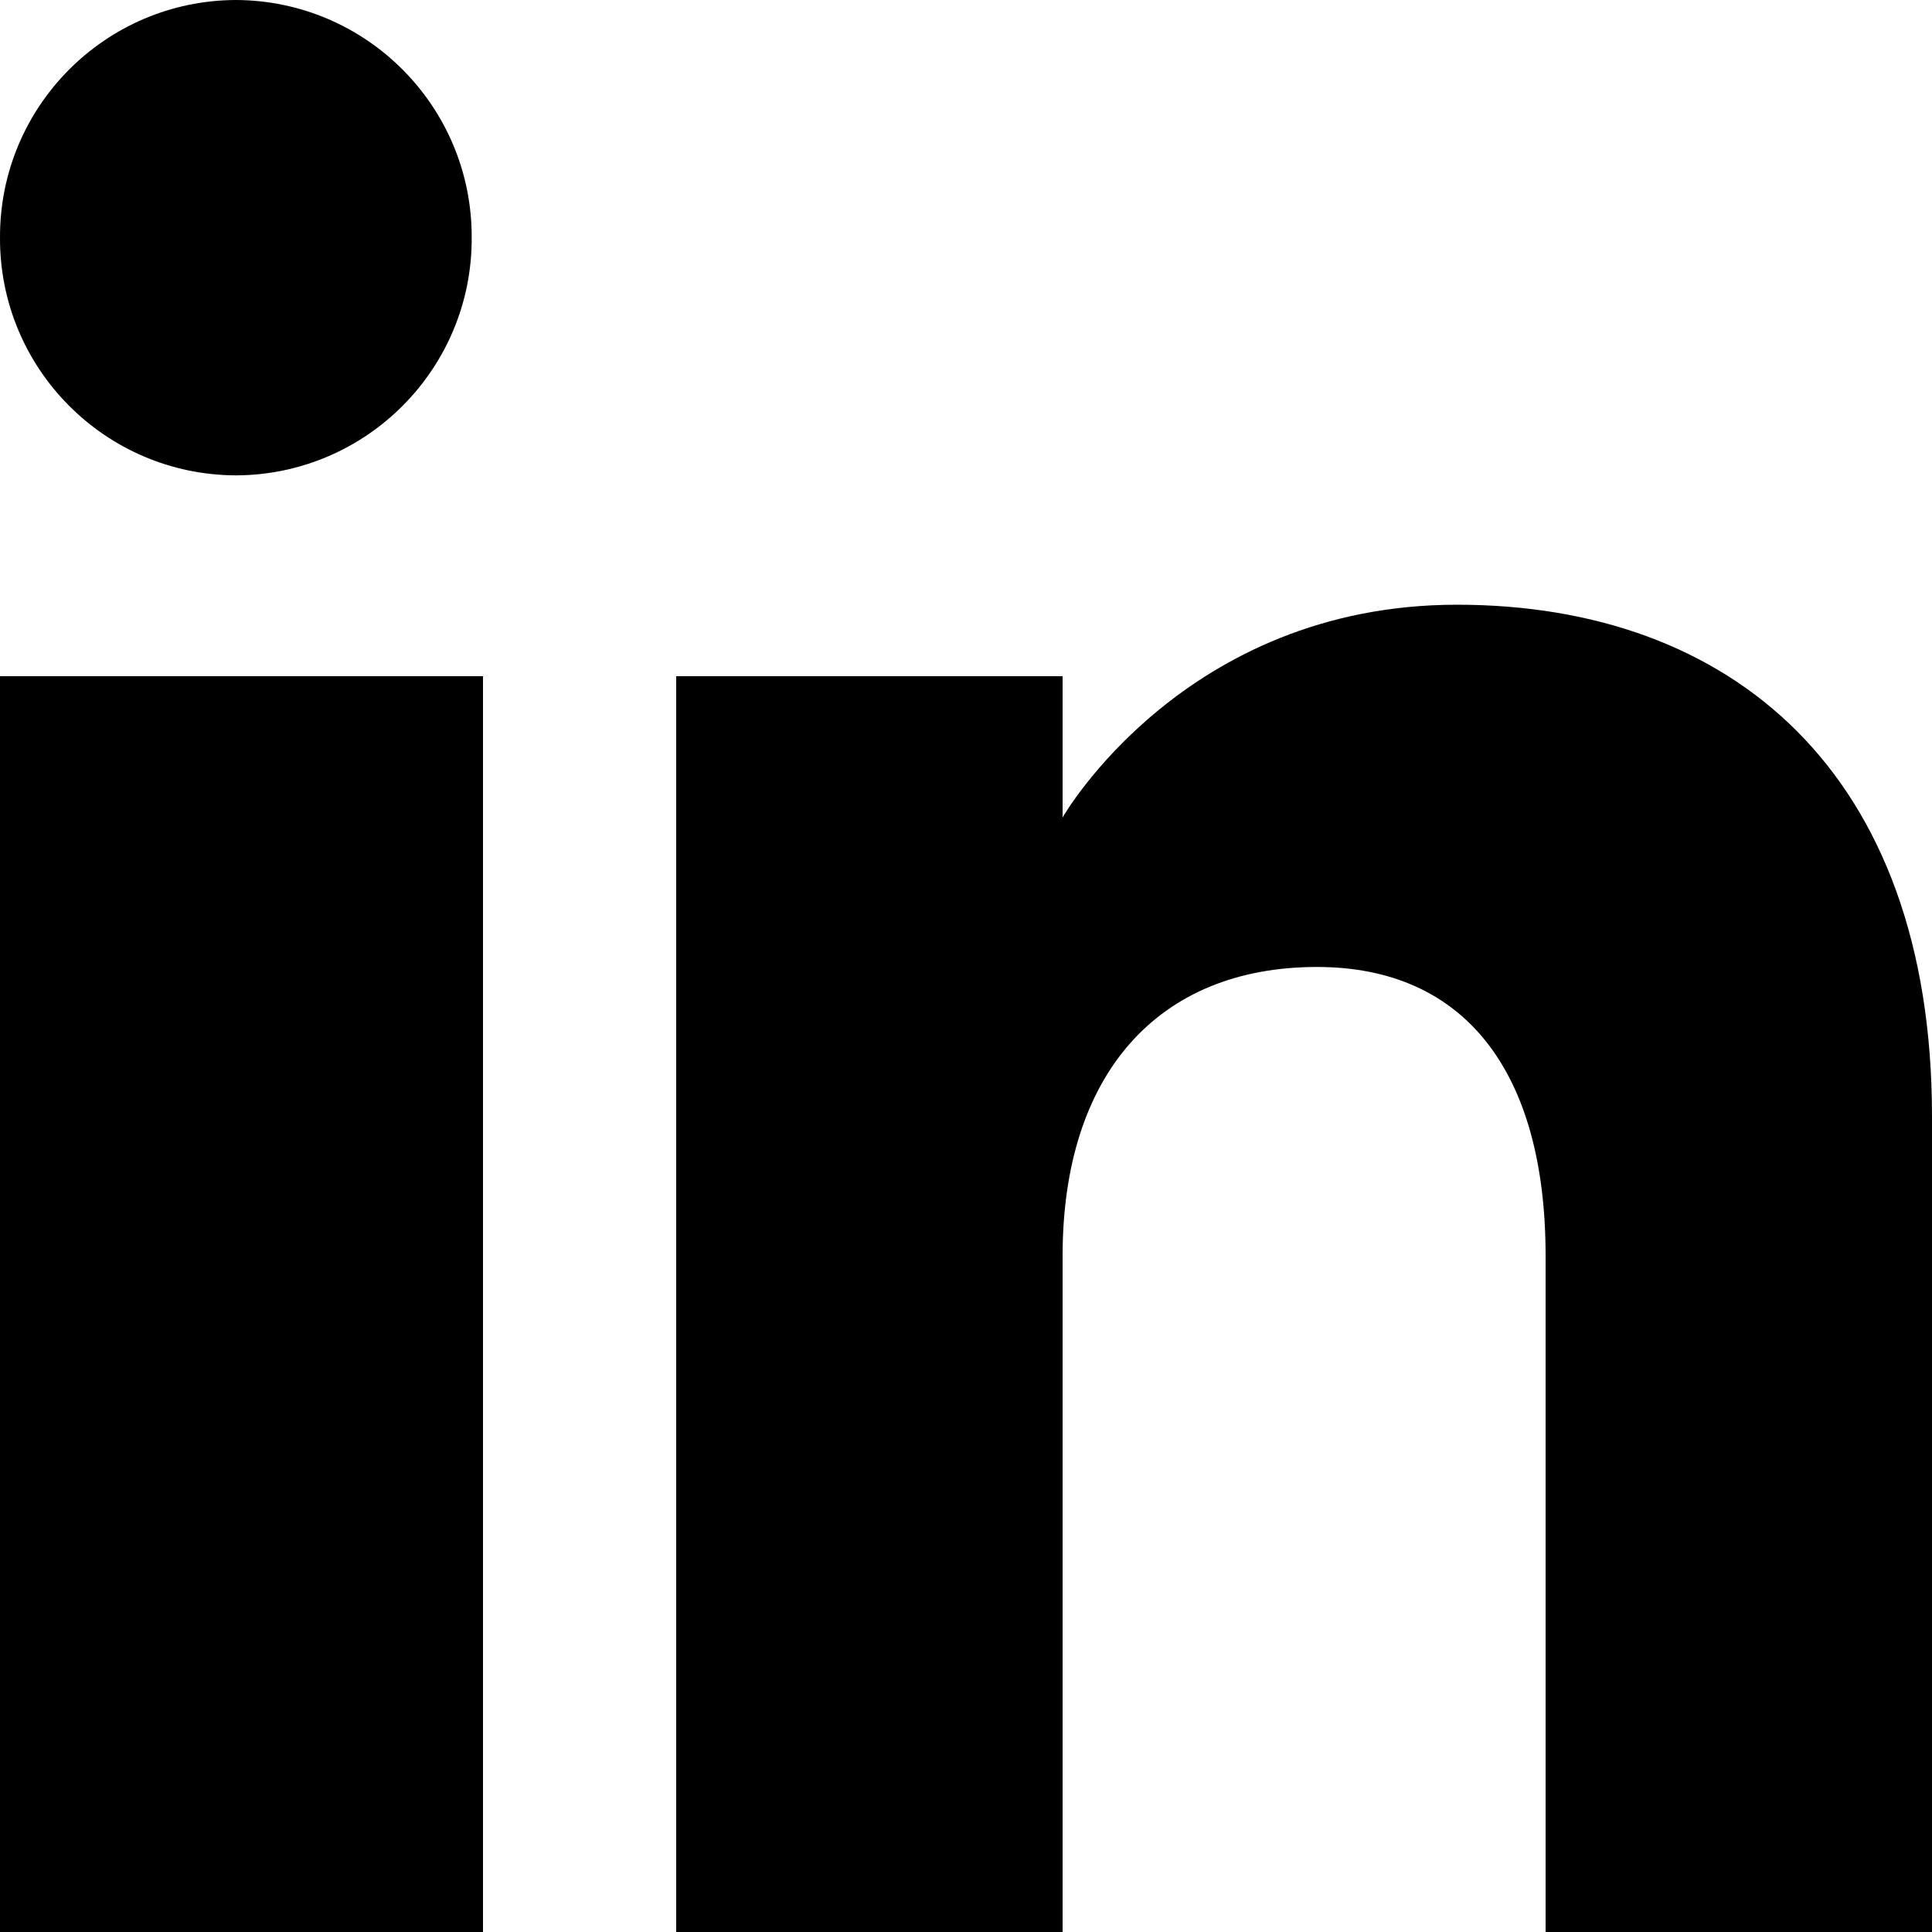
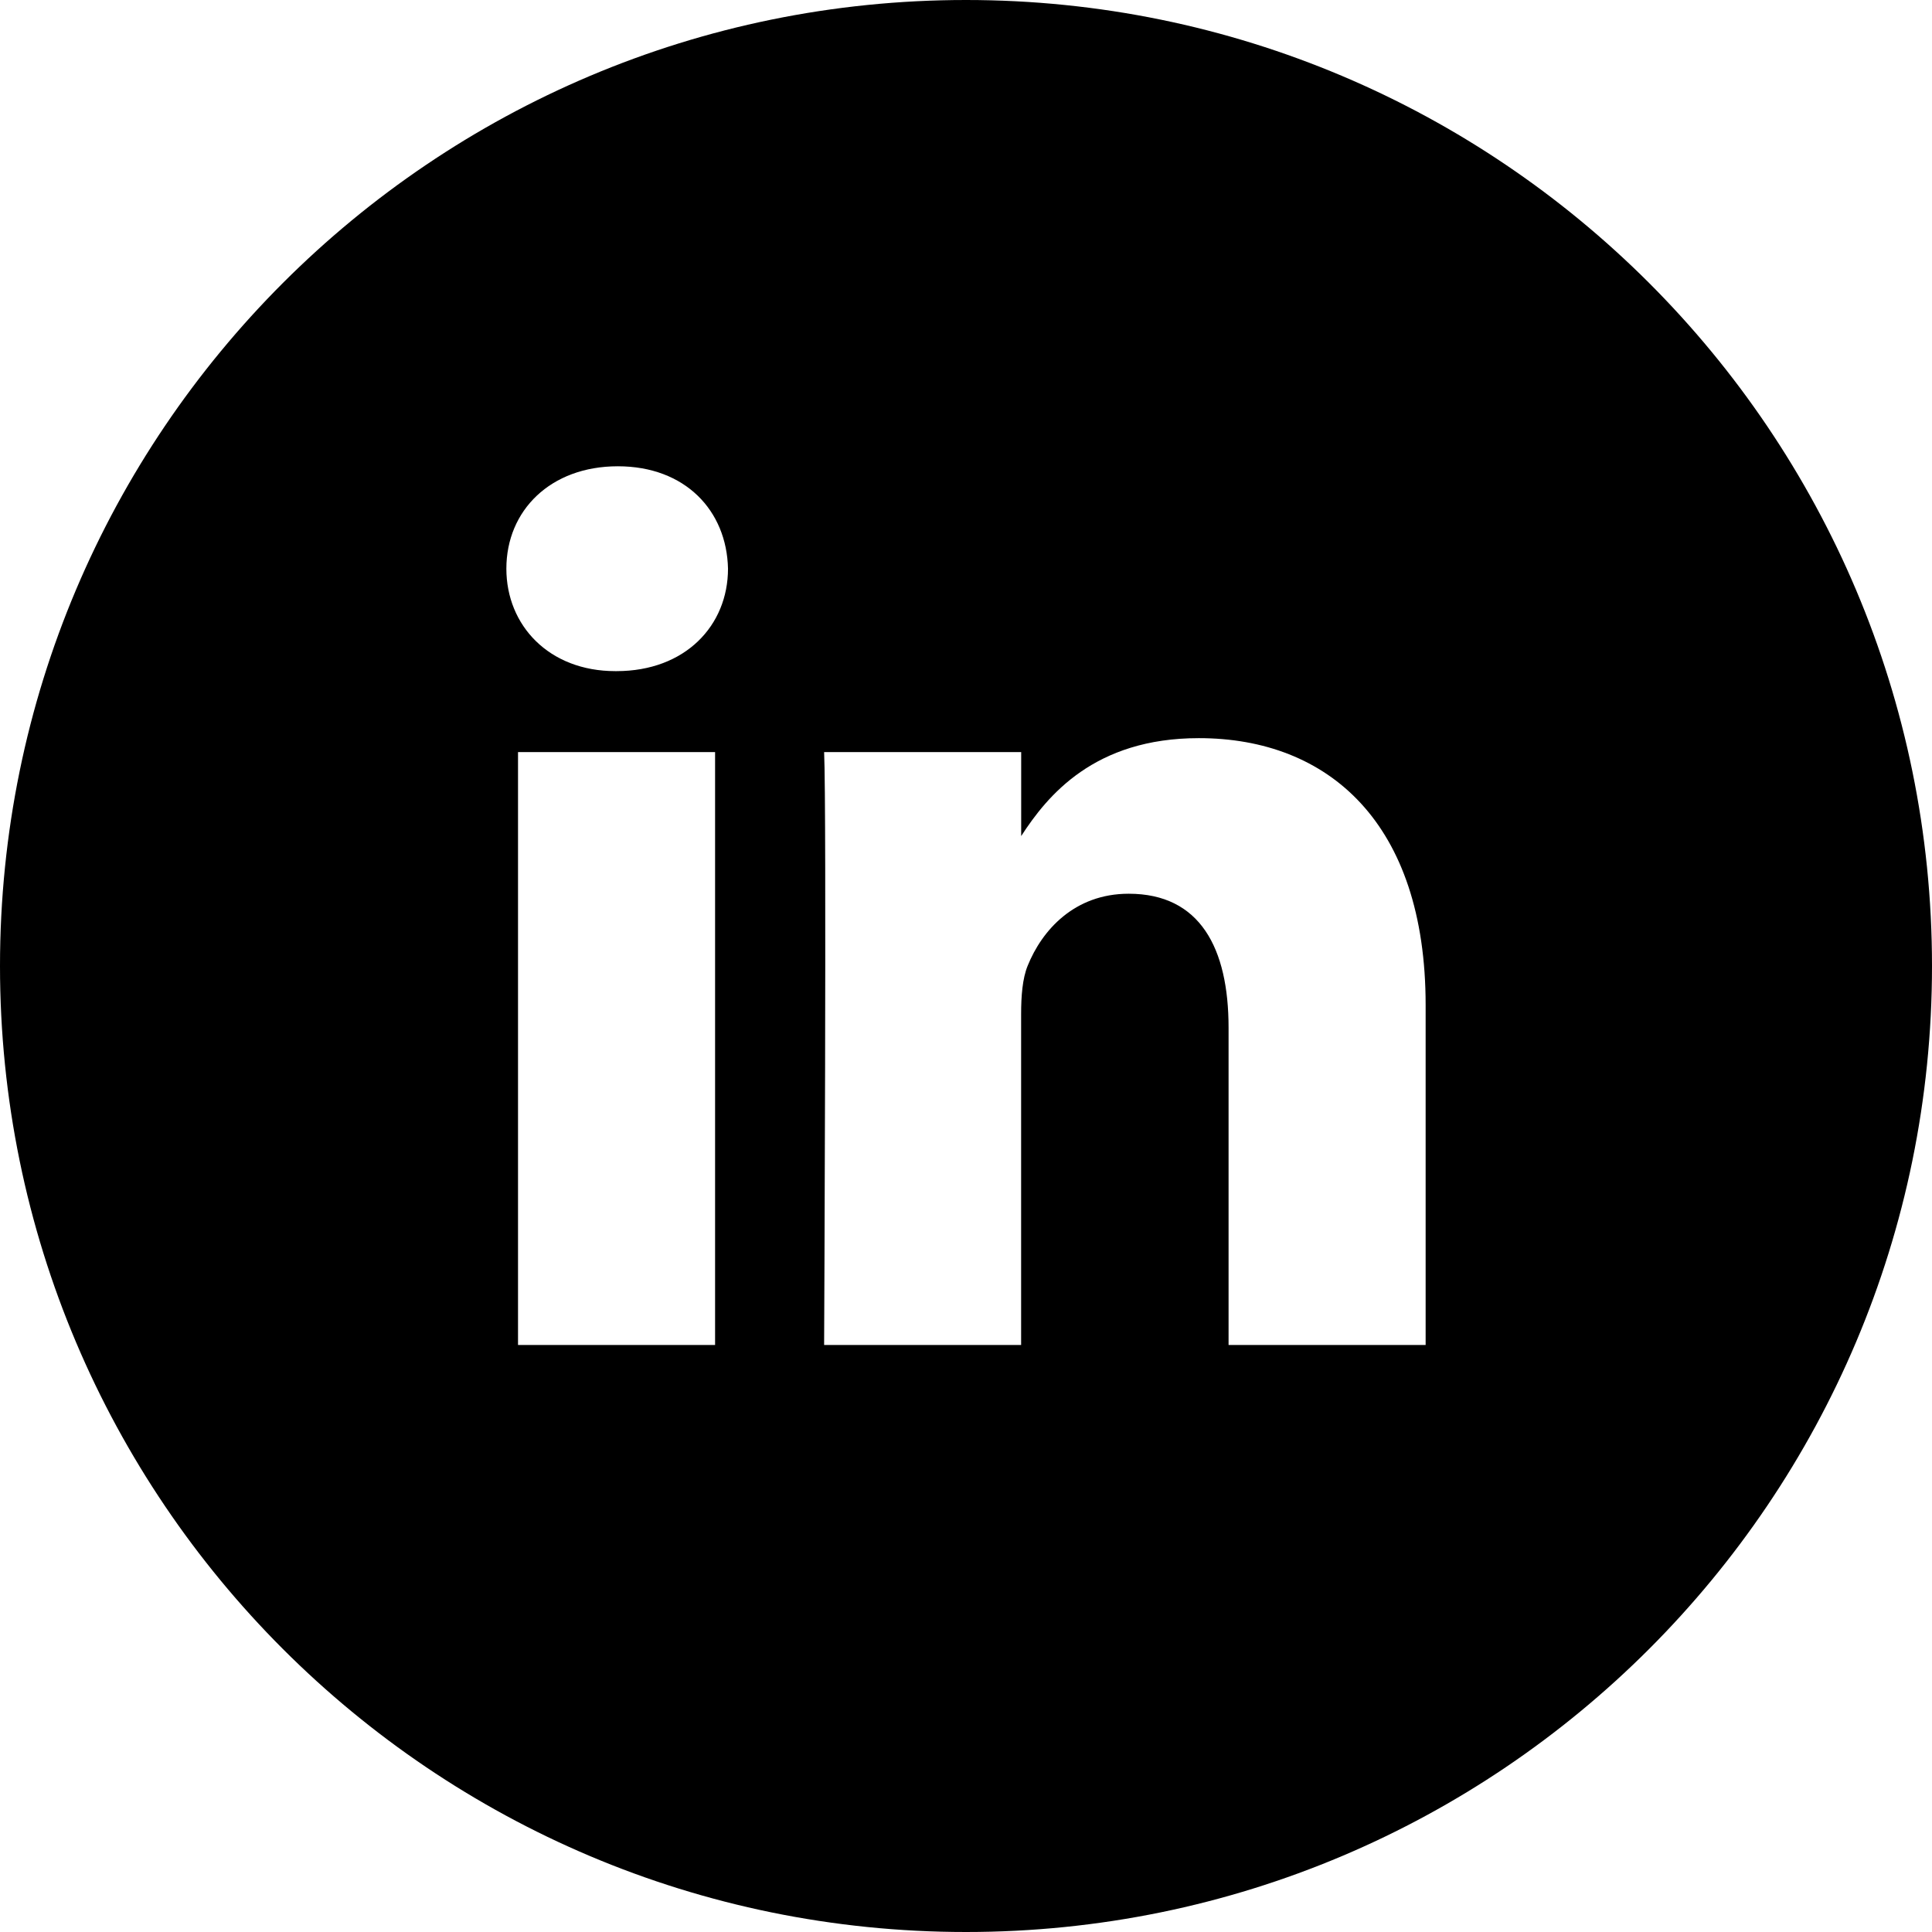
- <svg xmlns="http://www.w3.org/2000/svg" width="40" height="40" viewBox="0 0 20 20" id="linkedin">
-   <path fill-rule="evenodd" d="M20 20h-4v-6.999c0-1.92-.847-2.991-2.366-2.991-1.653 0-2.634 1.116-2.634 2.991V20H7V7h4v1.462s1.255-2.202 4.083-2.202C17.912 6.26 20 7.986 20 11.558V20zM2.442 4.921A2.451 2.451 0 0 1 0 2.46 2.451 2.451 0 0 1 2.442 0a2.451 2.451 0 0 1 2.441 2.46 2.45 2.45 0 0 1-2.441 2.461zM0 20h5V7H0v13z" />
+ <svg xmlns="http://www.w3.org/2000/svg" viewBox="0 0 32 32" id="linkedin">
+   <path d="M16 0C7.164 0 0 7.163 0 16c0 8.836 7.164 16 16 16s16-7.164 16-16c0-8.837-7.164-16-16-16zm-4.156 22.277H8.58v-9.82h3.264v9.82zm-1.632-11.161h-.021c-1.096 0-1.804-.755-1.804-1.697 0-.963.73-1.696 1.846-1.696s1.804.733 1.825 1.696c0 .943-.709 1.697-1.846 1.697zm13.401 11.161h-3.264v-5.254c0-1.32-.472-2.22-1.654-2.22-.901 0-1.438.607-1.674 1.194-.086.21-.108.503-.108.796v5.484H13.65s.043-8.898 0-9.82h3.264v1.391c.433-.669 1.209-1.622 2.942-1.622 2.147 0 3.757 1.404 3.757 4.42v5.631z" />
</svg>
